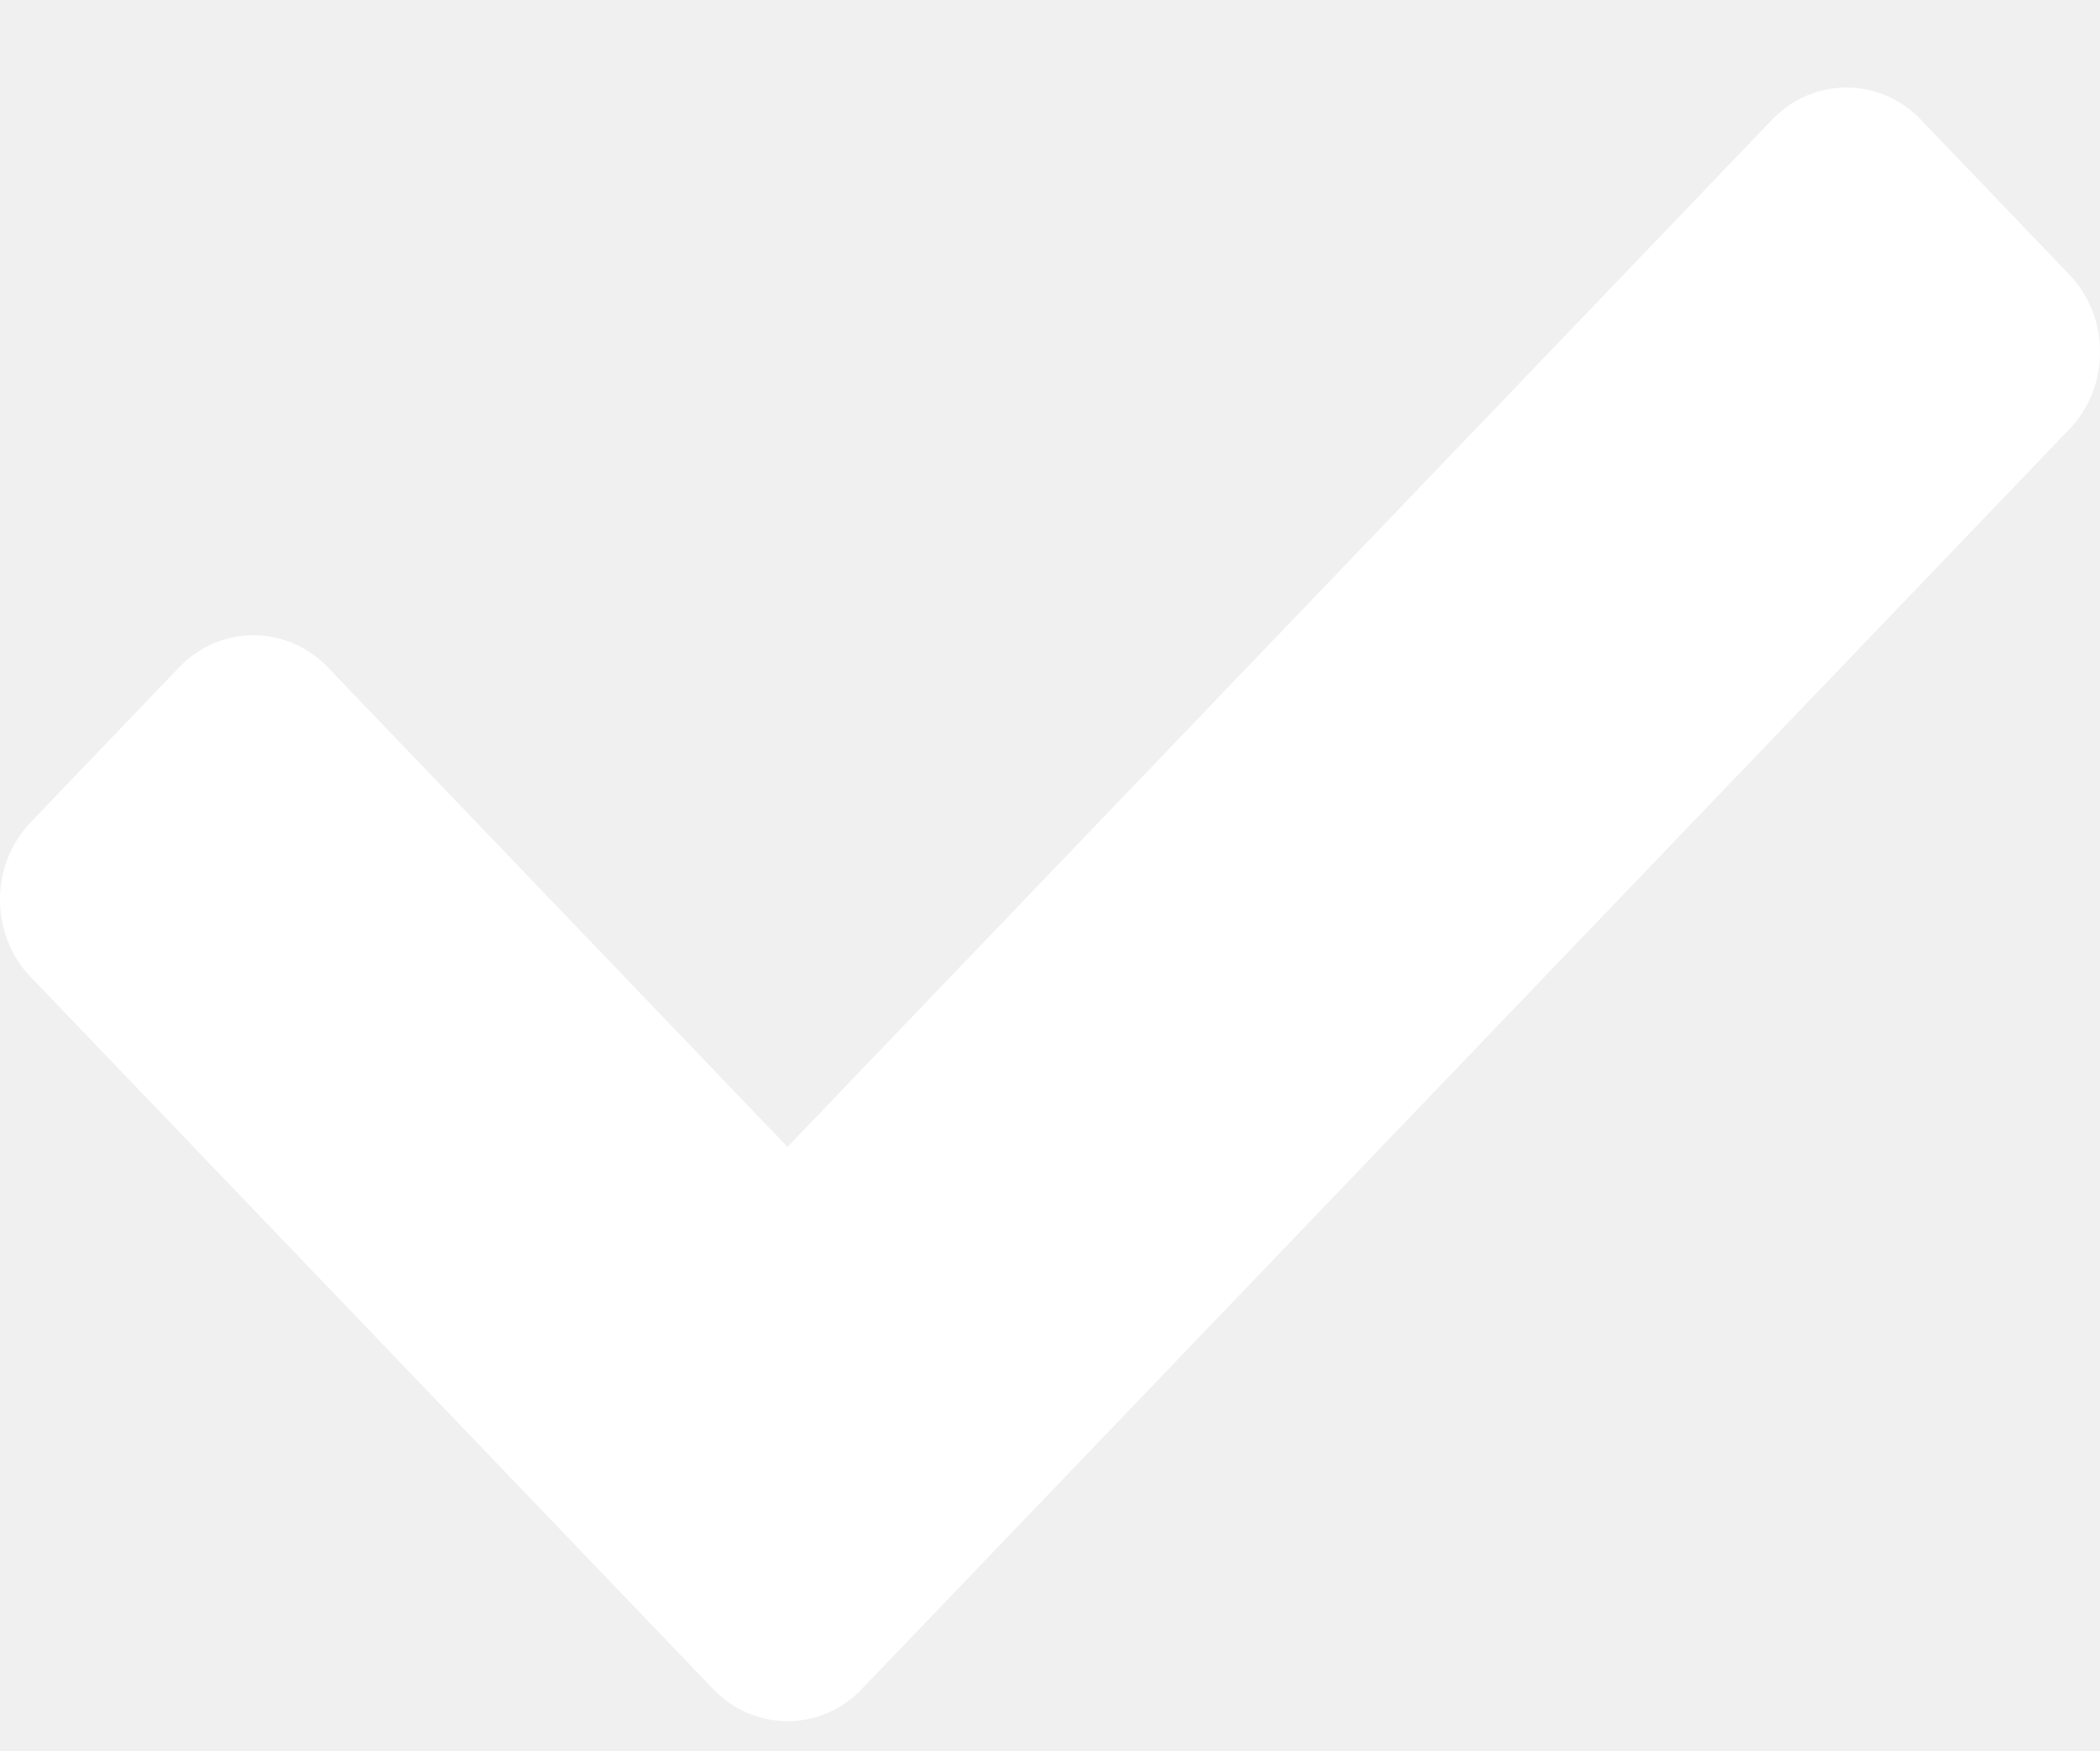
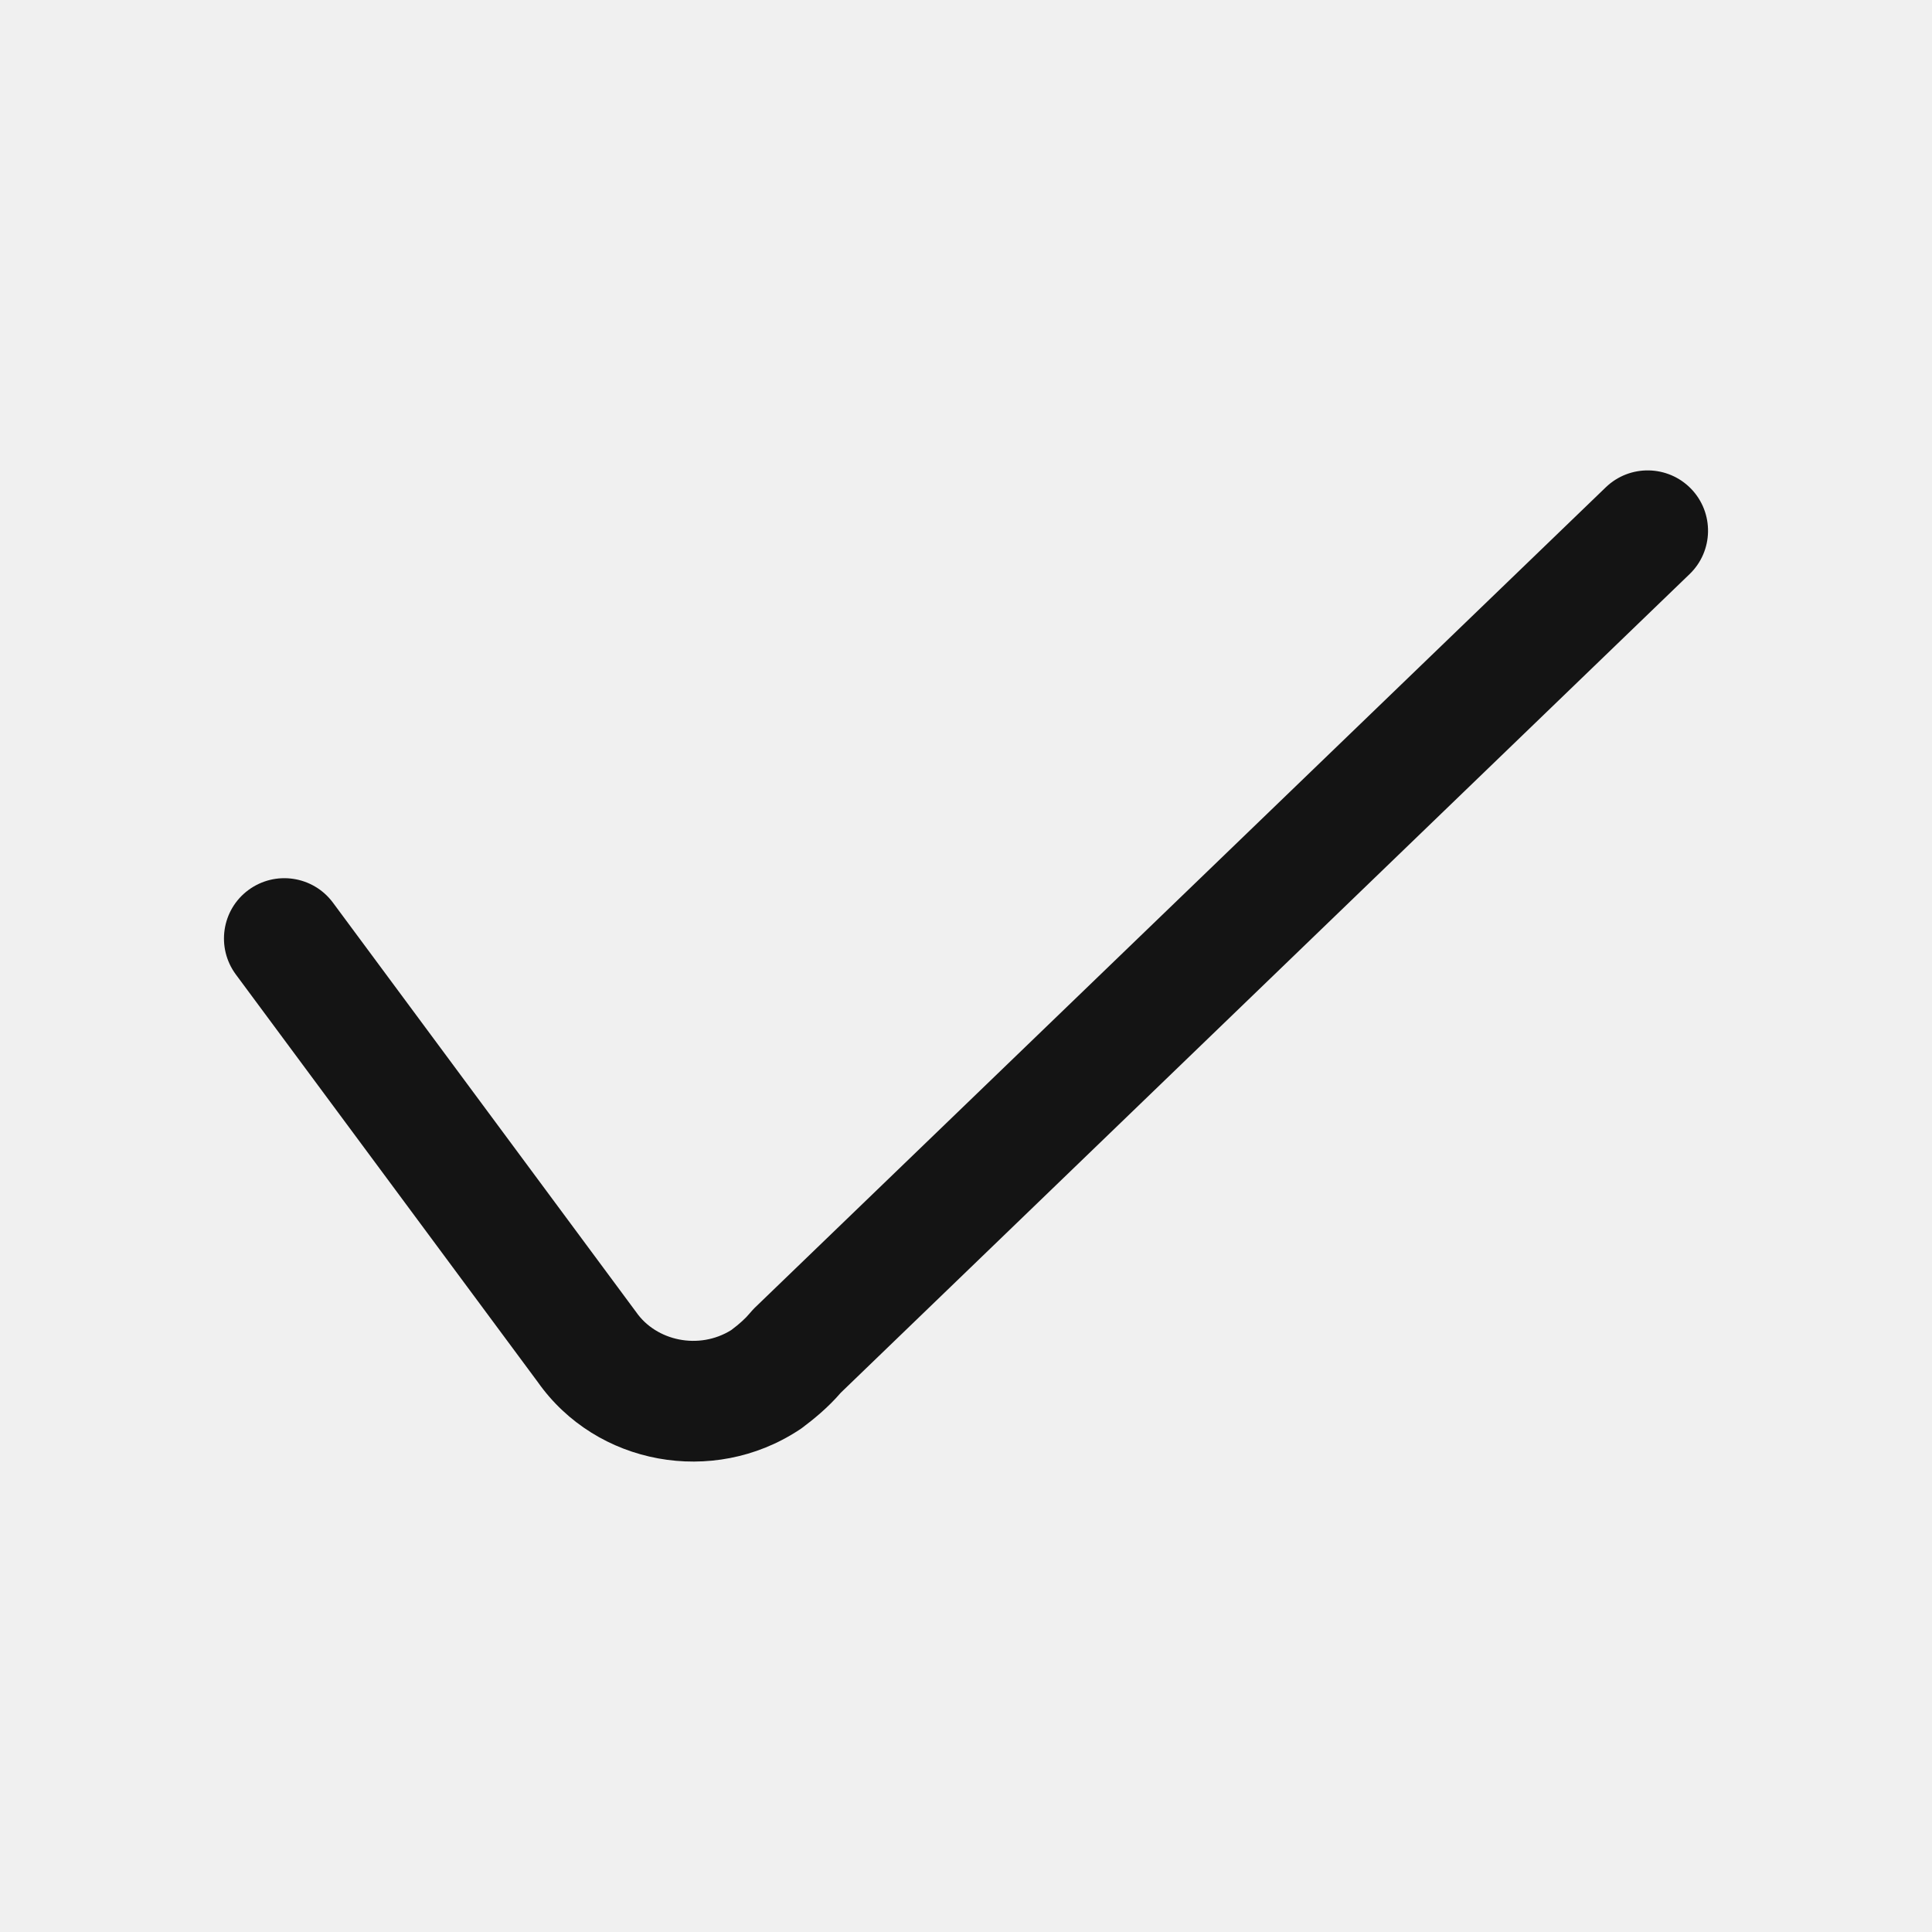
- <svg xmlns="http://www.w3.org/2000/svg" width="12" height="10" viewBox="0 0 12 10" fill="none">
-   <path d="M4.076 9.65L0.176 5.582C-0.059 5.338 -0.059 4.942 0.176 4.697L1.024 3.812C1.259 3.568 1.638 3.568 1.873 3.812L4.5 6.552L10.127 0.683C10.361 0.439 10.742 0.439 10.976 0.683L11.824 1.568C12.059 1.813 12.059 2.209 11.824 2.453L4.924 9.65C4.69 9.894 4.31 9.894 4.076 9.65V9.65Z" fill="#ffffff" />
+ <svg xmlns="http://www.w3.org/2000/svg" width="16" height="16" viewBox="0 0 16 16" fill="none">
+   <path fill-rule="evenodd" clip-rule="evenodd" d="M14.005 4.048C14.197 4.247 14.191 4.564 13.992 4.755L6.963 11.534C6.858 11.656 6.738 11.754 6.639 11.828C6.631 11.834 6.623 11.839 6.615 11.844C5.905 12.309 4.94 12.135 4.454 11.446L1.953 8.07C1.789 7.848 1.835 7.535 2.057 7.371C2.279 7.207 2.592 7.253 2.757 7.475L5.269 10.867C5.435 11.105 5.788 11.182 6.056 11.015C6.127 10.962 6.177 10.915 6.209 10.876C6.222 10.861 6.235 10.846 6.249 10.832L13.298 4.036C13.497 3.844 13.813 3.85 14.005 4.048Z" fill="#141414" />
</svg>
